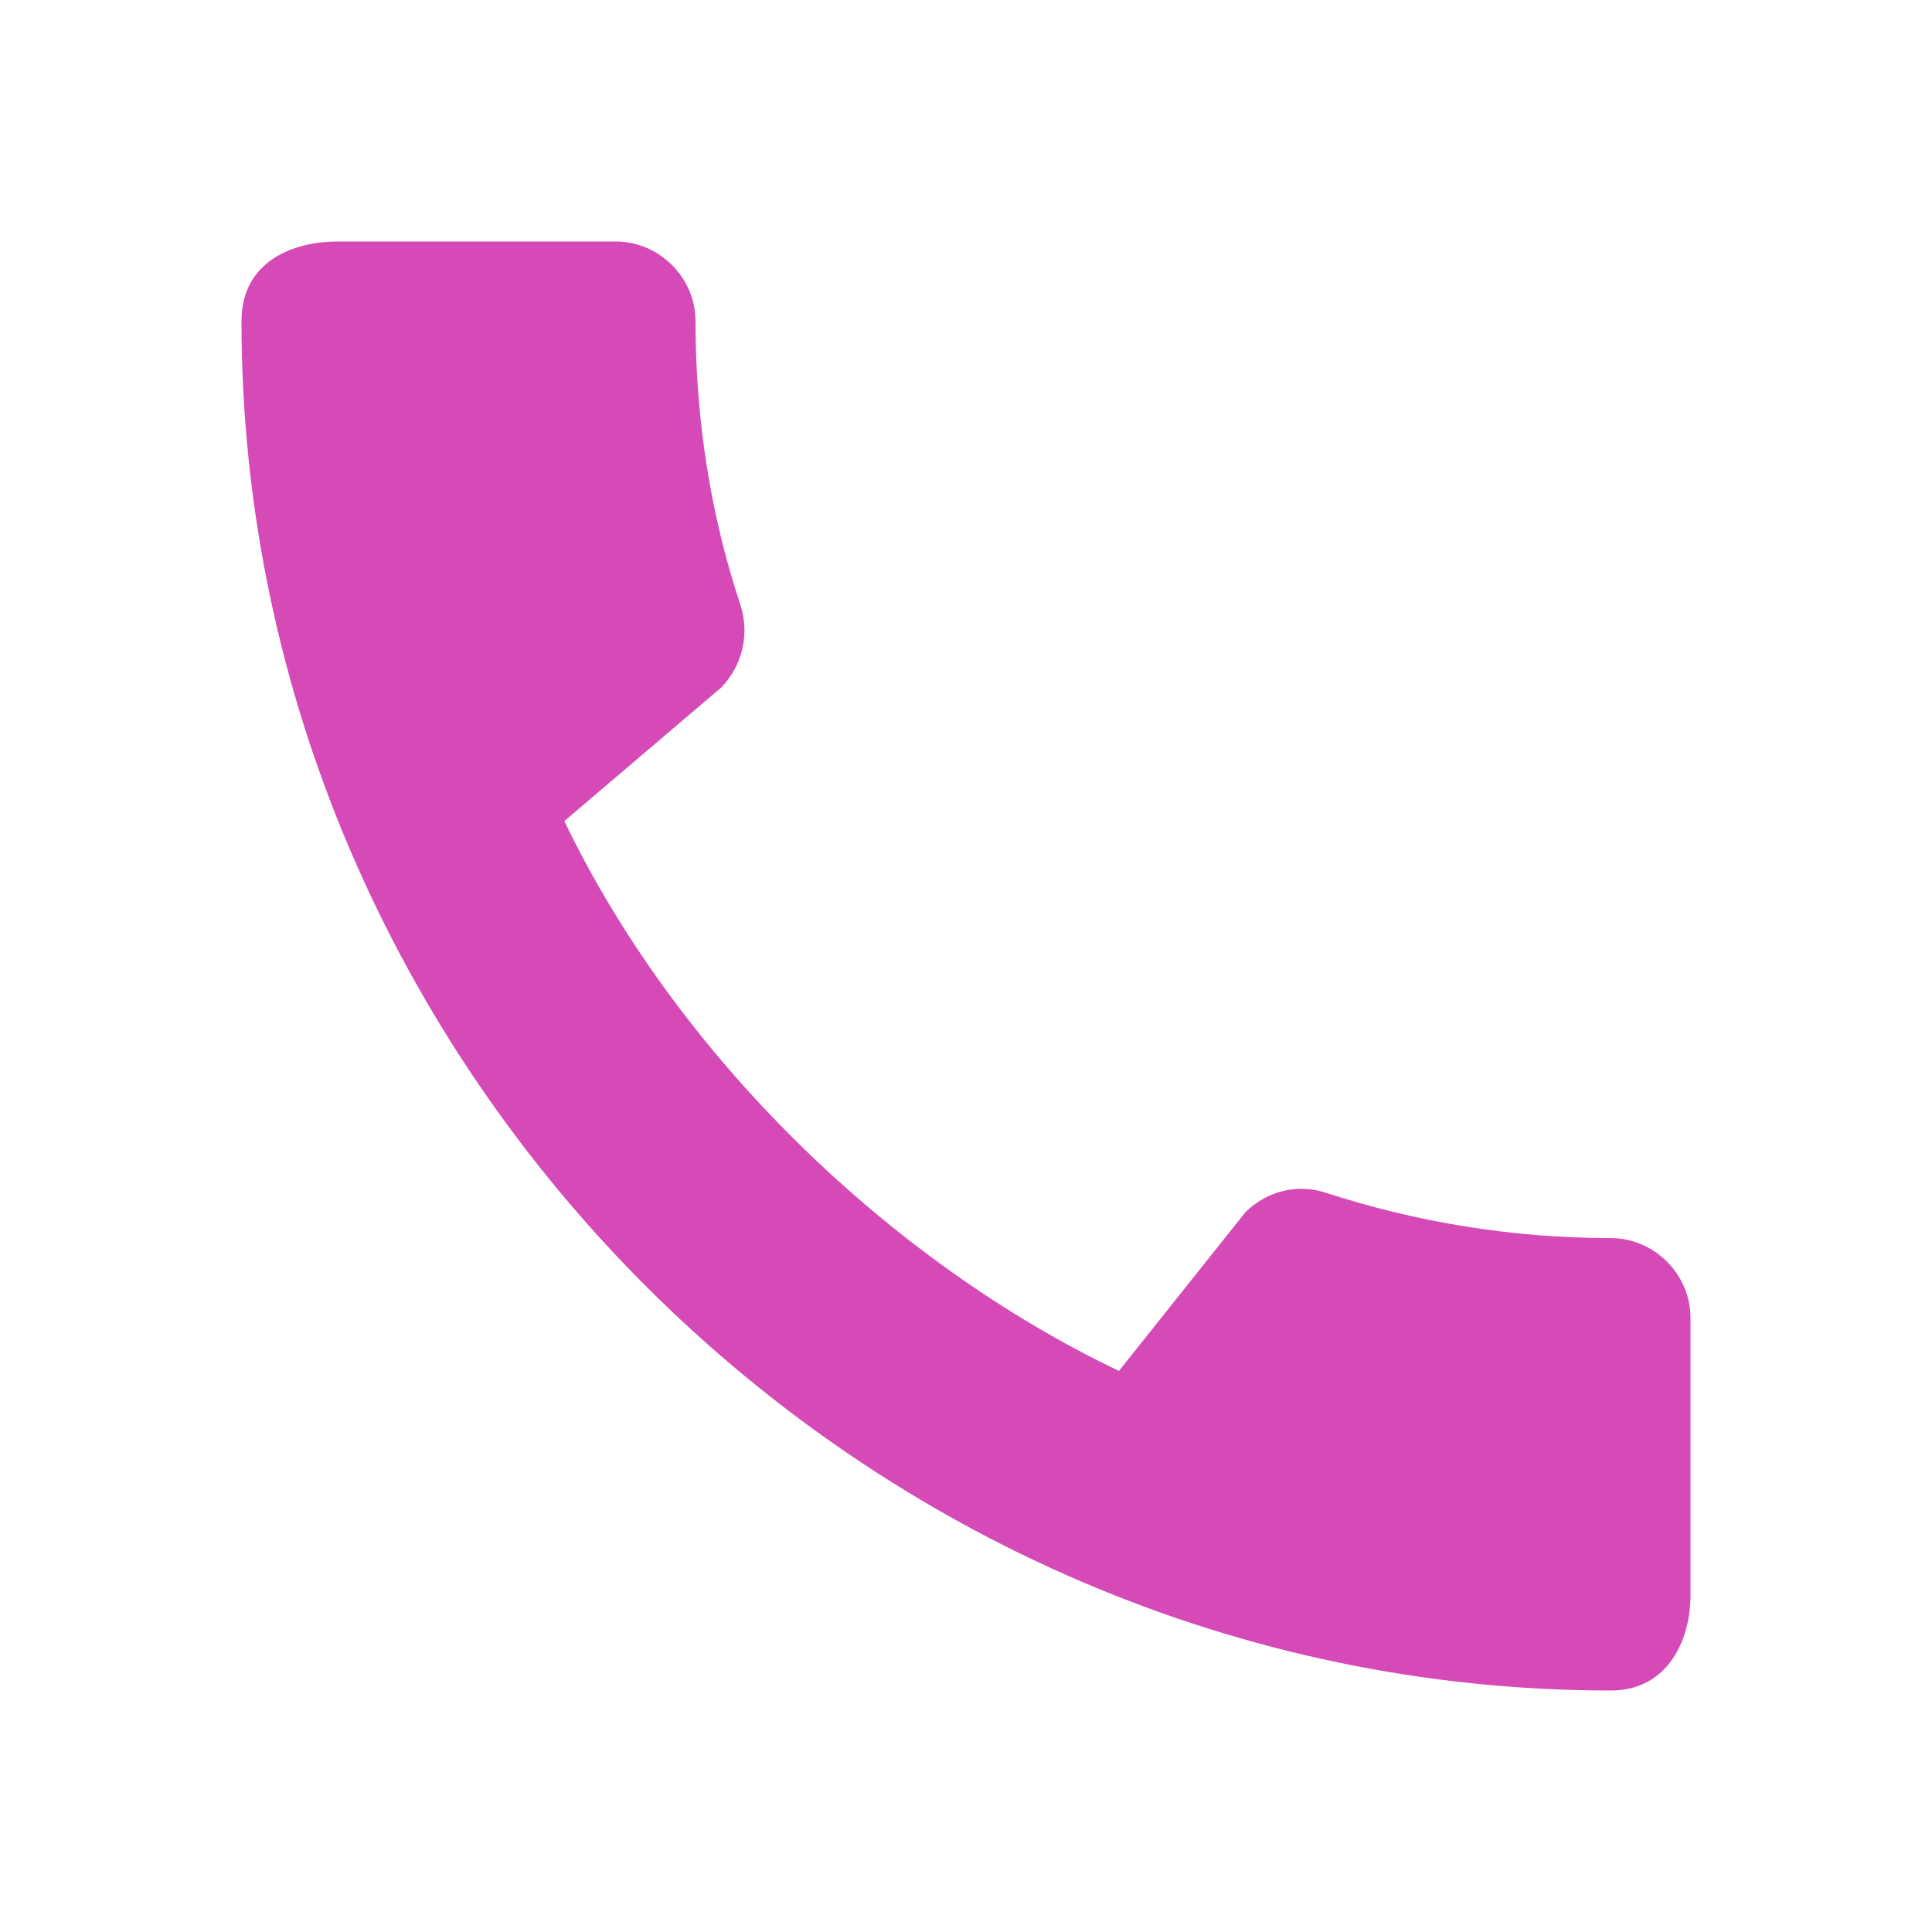
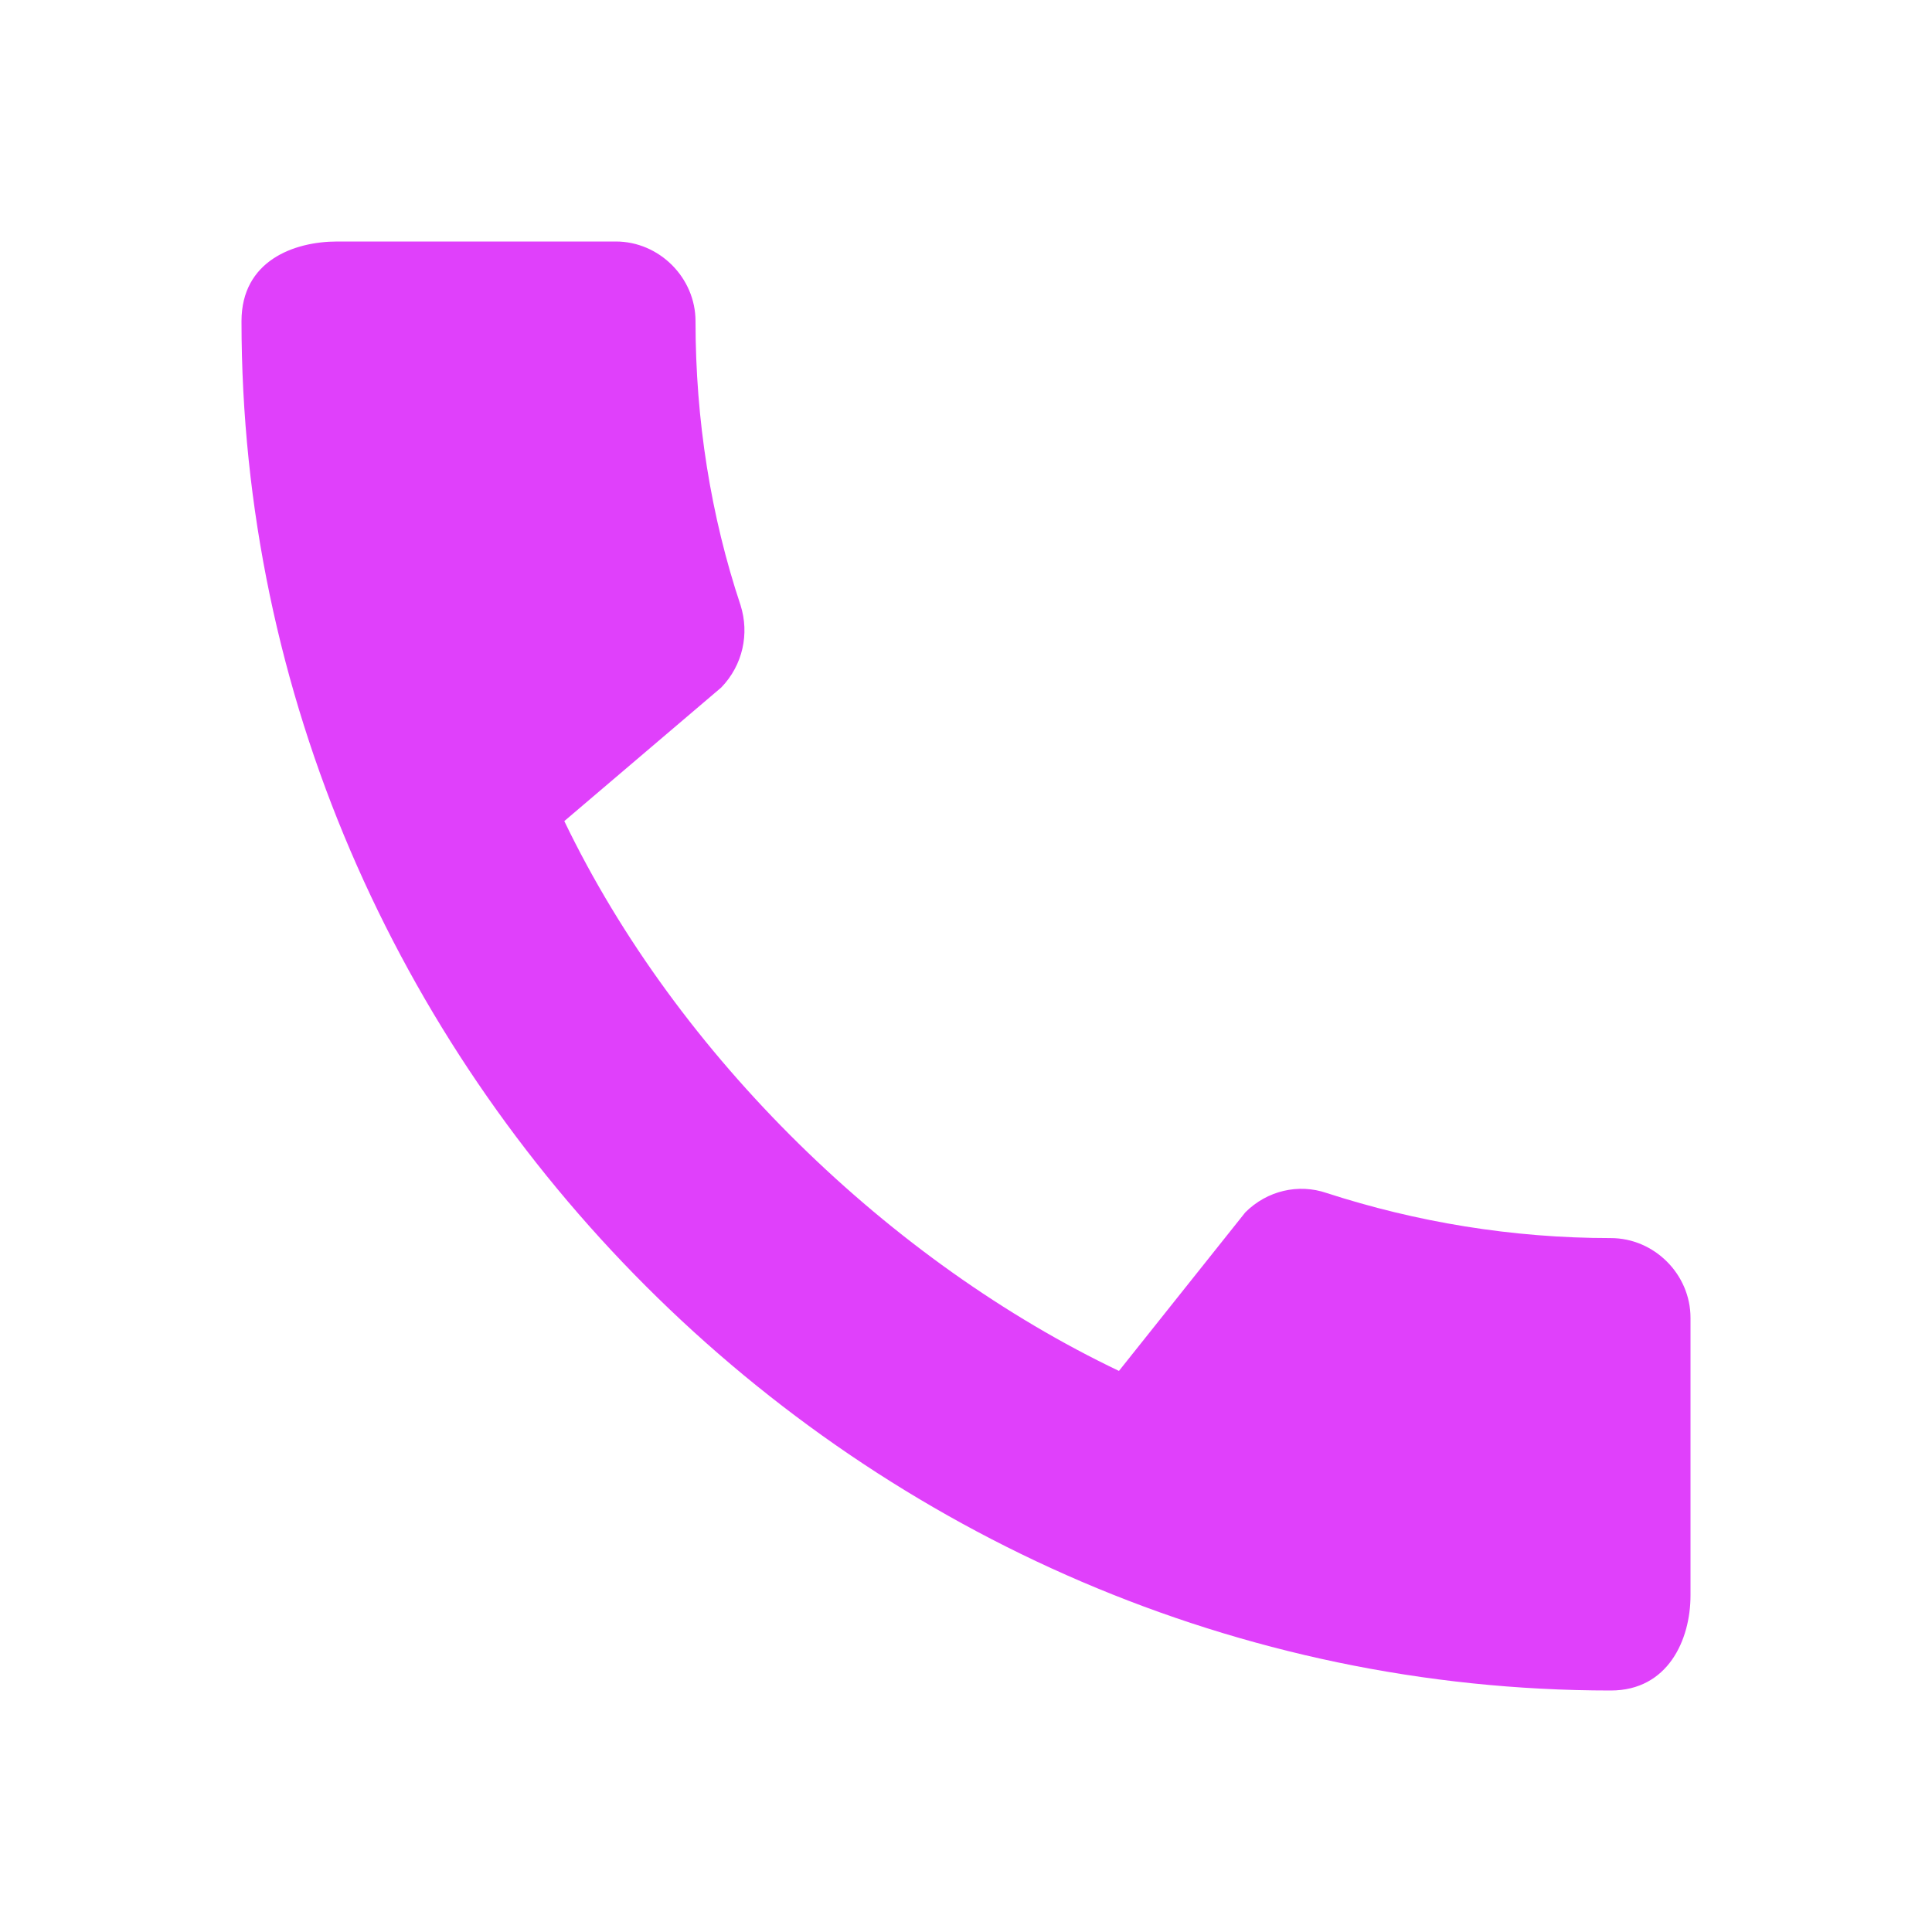
- <svg xmlns="http://www.w3.org/2000/svg" width="24" height="24" fill="#d54ab6" viewBox="0 0 24 24">
+ <svg xmlns="http://www.w3.org/2000/svg" width="24" height="24" fill="#e040fb" viewBox="0 0 24 24">
  <path fill="none" d="M0 0h24v24H0z" />
  <path d="M20.01 15.38c-1.23 0-2.42-.2-3.53-.56-.35-.12-.74-.03-1.01.24l-1.57 1.97c-2.83-1.35-5.48-3.9-6.89-6.83l1.95-1.66c.27-.28.35-.67.24-1.02-.37-1.11-.56-2.3-.56-3.53 0-.54-.45-.99-.99-.99H4.19C3.65 3 3 3.24 3 3.99 3 13.28 10.73 21 20.01 21c.71 0 .99-.63.99-1.18v-3.45c0-.54-.45-.99-.99-.99z" />
</svg>
